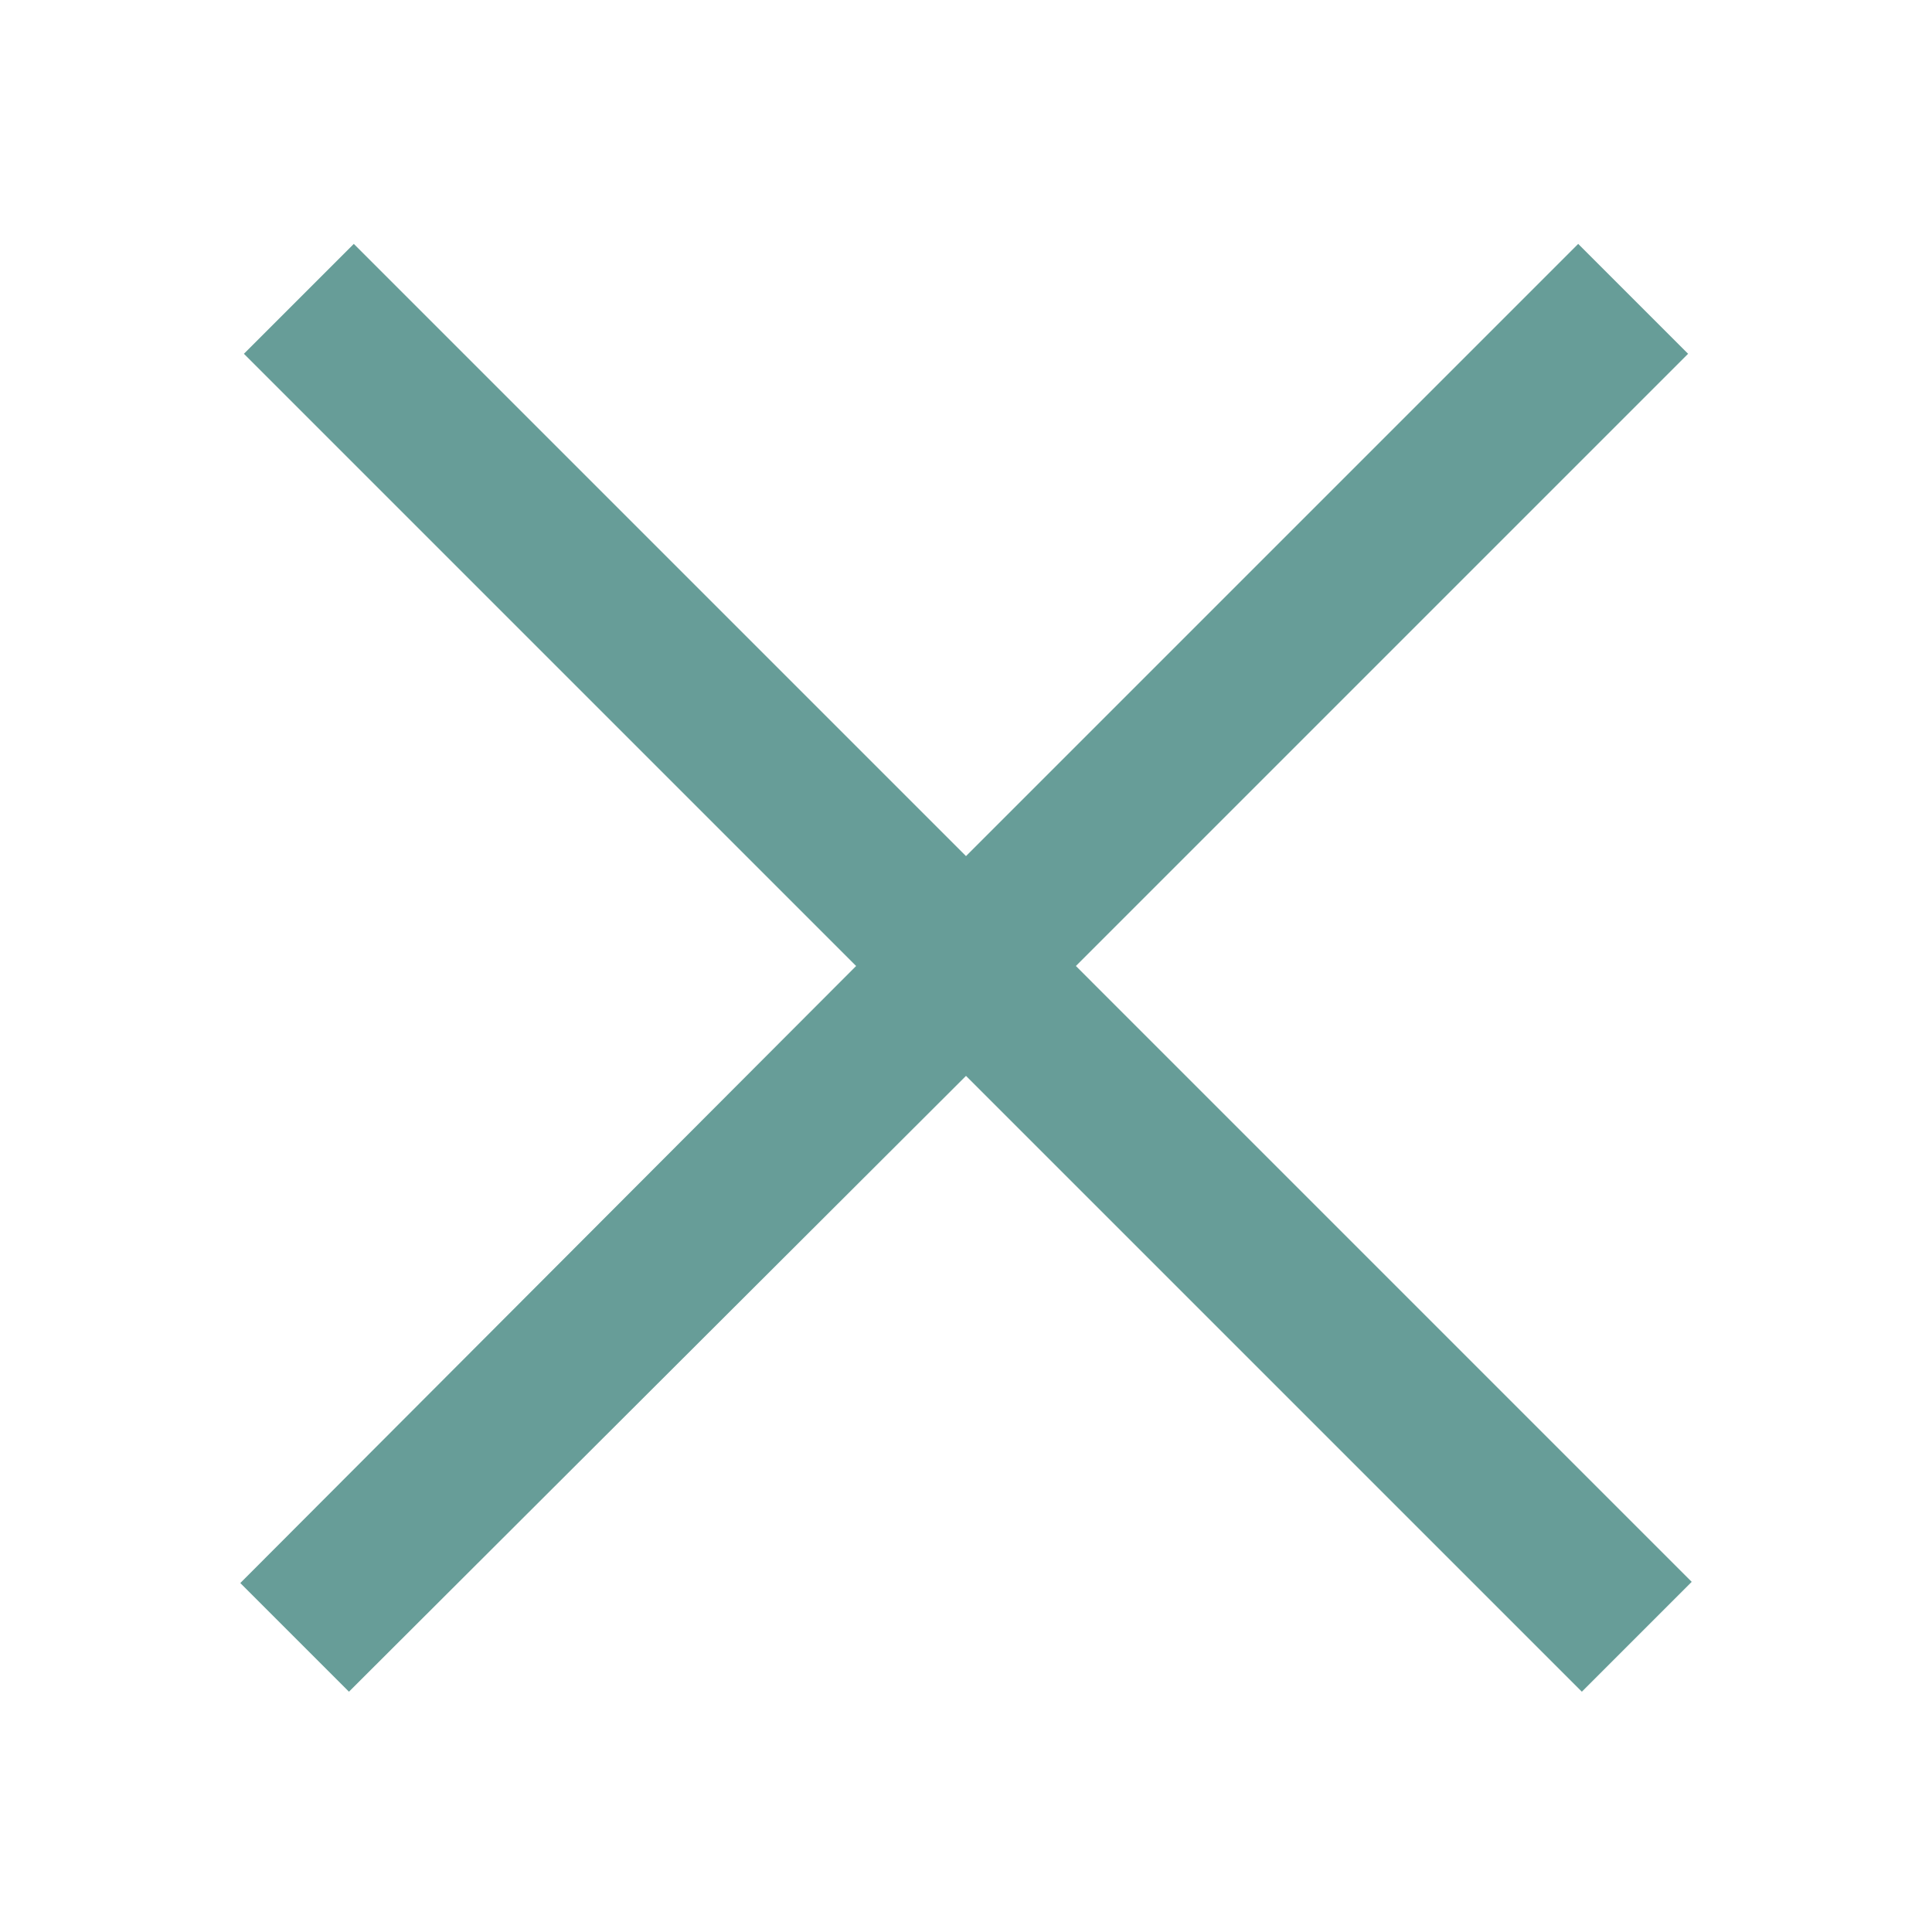
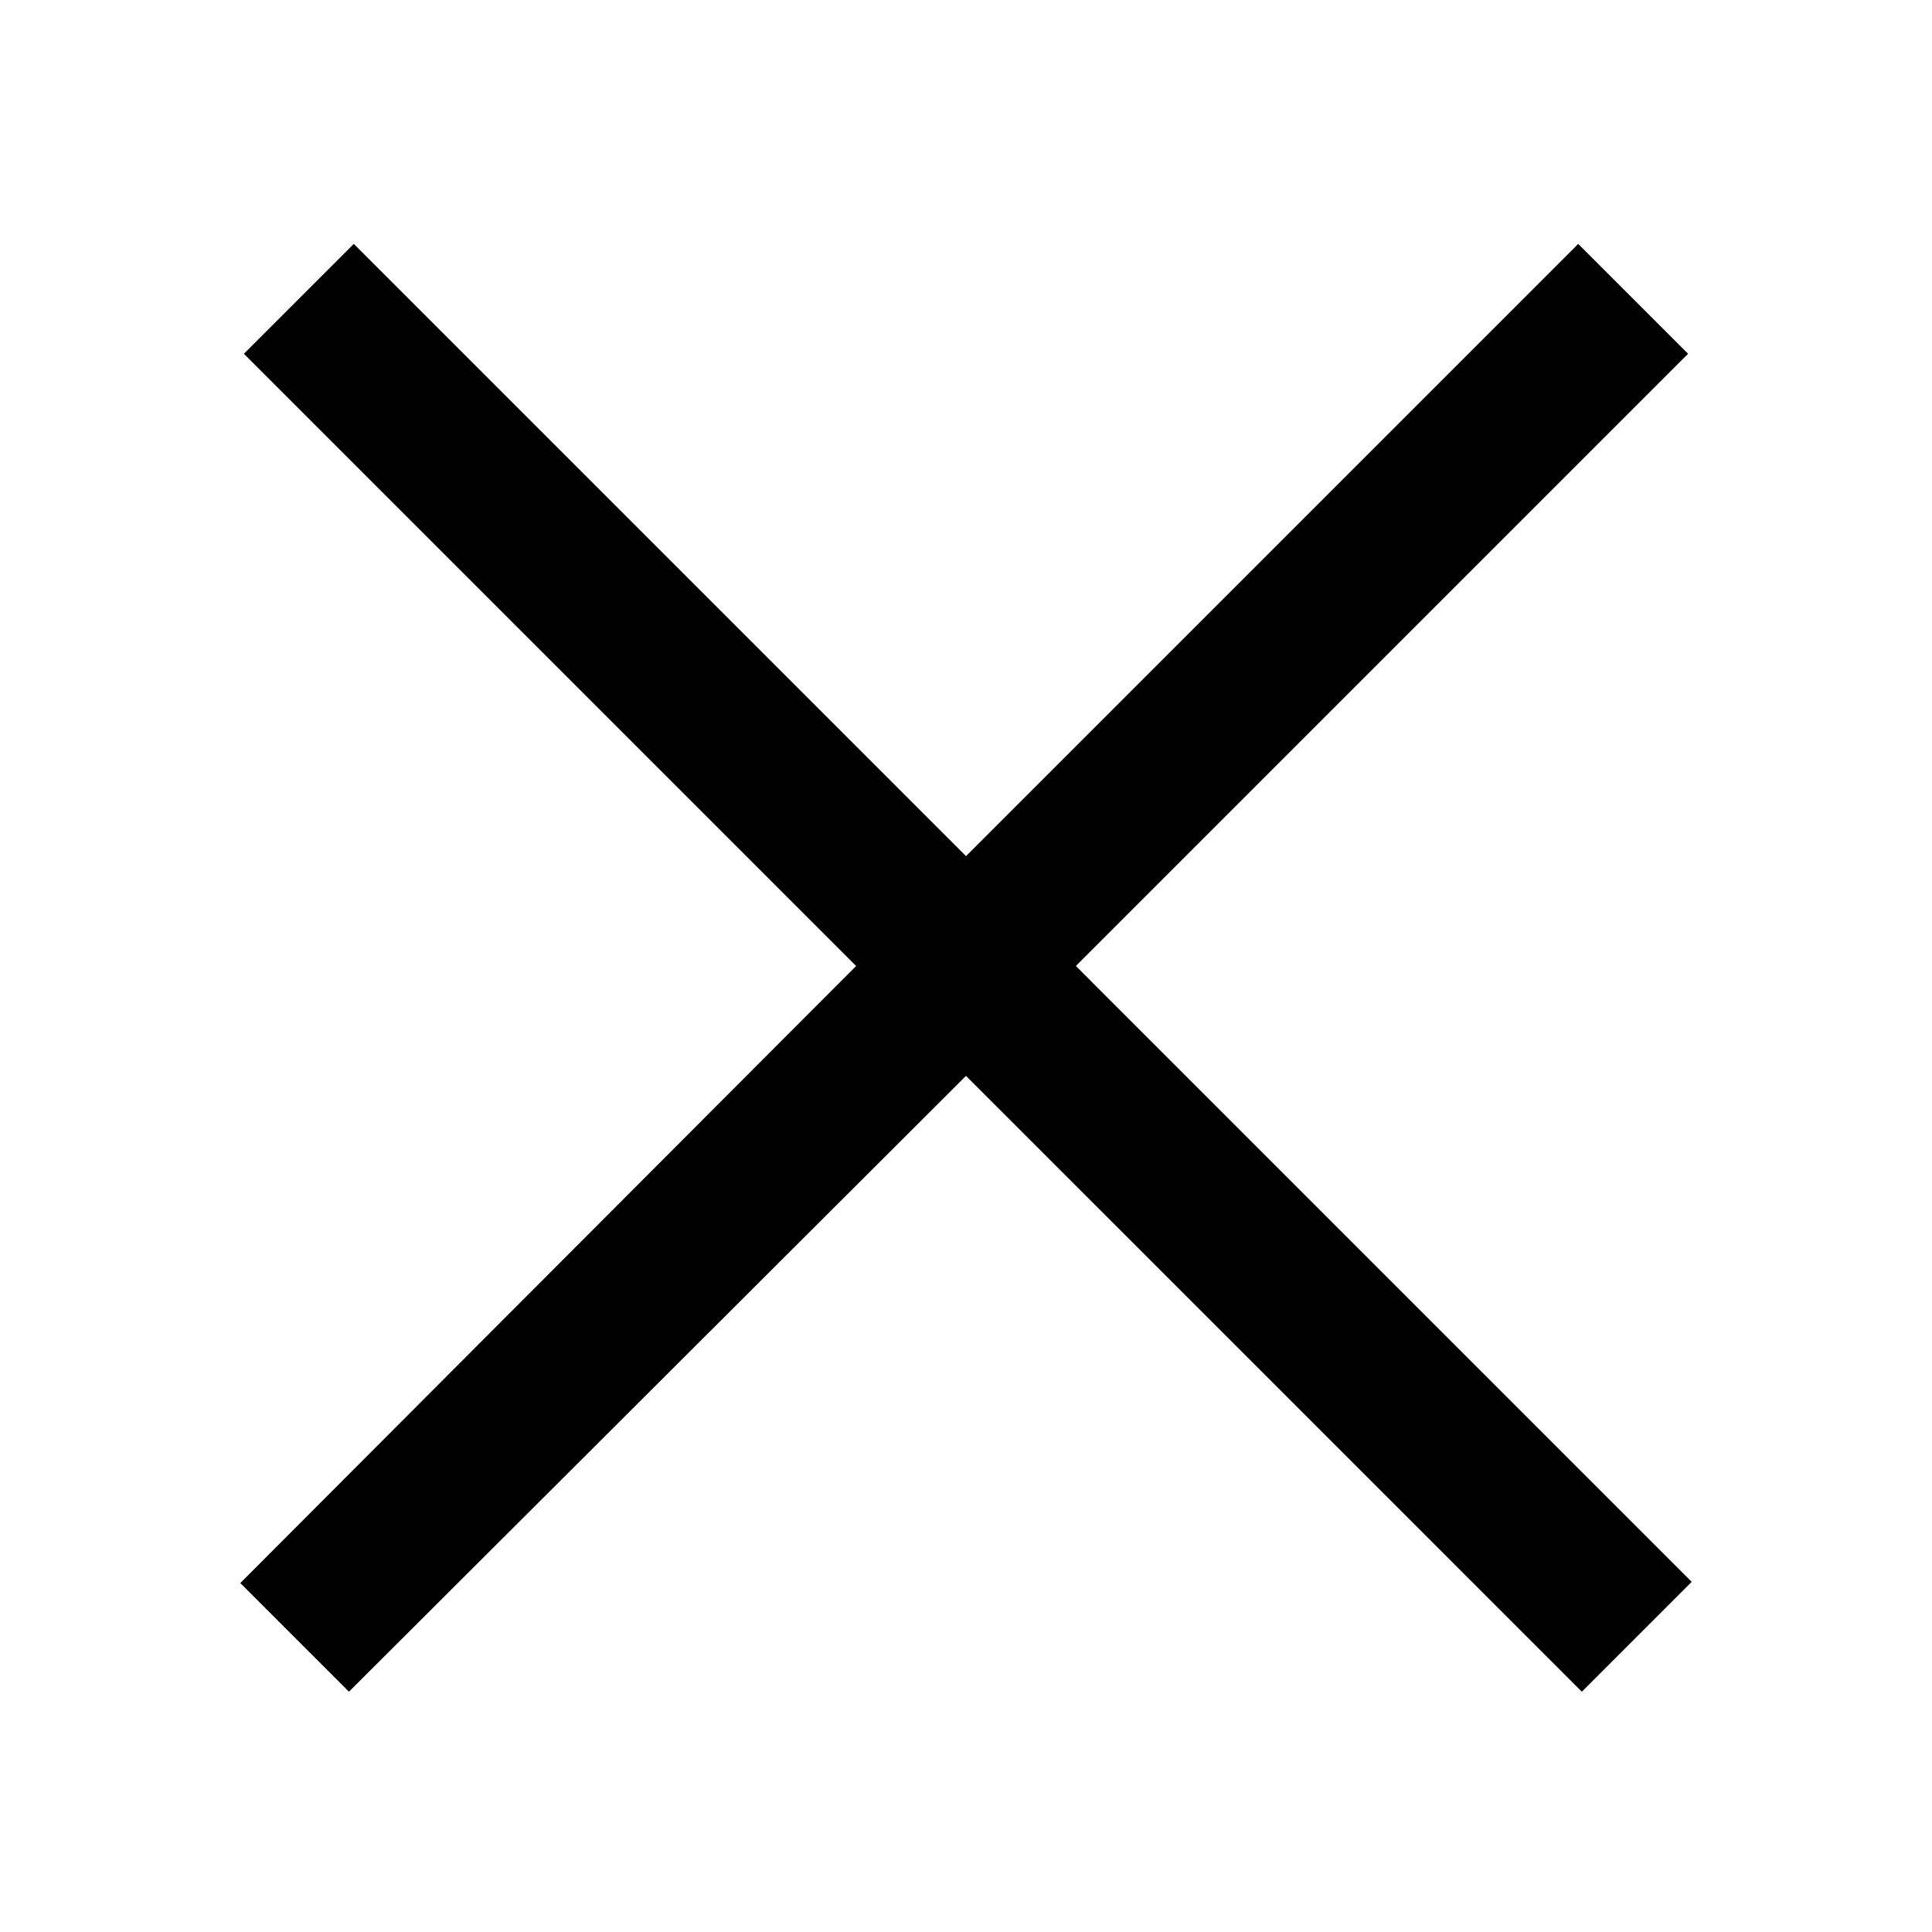
- <svg xmlns="http://www.w3.org/2000/svg" viewBox="0 0 50 50" width="30px" height="30px" fill="#679d98">
+ <svg xmlns="http://www.w3.org/2000/svg" viewBox="0 0 50 50" width="30px" height="30px" fill="#000000">
  <path d="M 9.156 6.312 L 6.312 9.156 L 22.156 25 L 6.219 40.969 L 9.031 43.781 L 25 27.844 L 40.938 43.781 L 43.781 40.938 L 27.844 25 L 43.688 9.156 L 40.844 6.312 L 25 22.156 Z" />
</svg>
